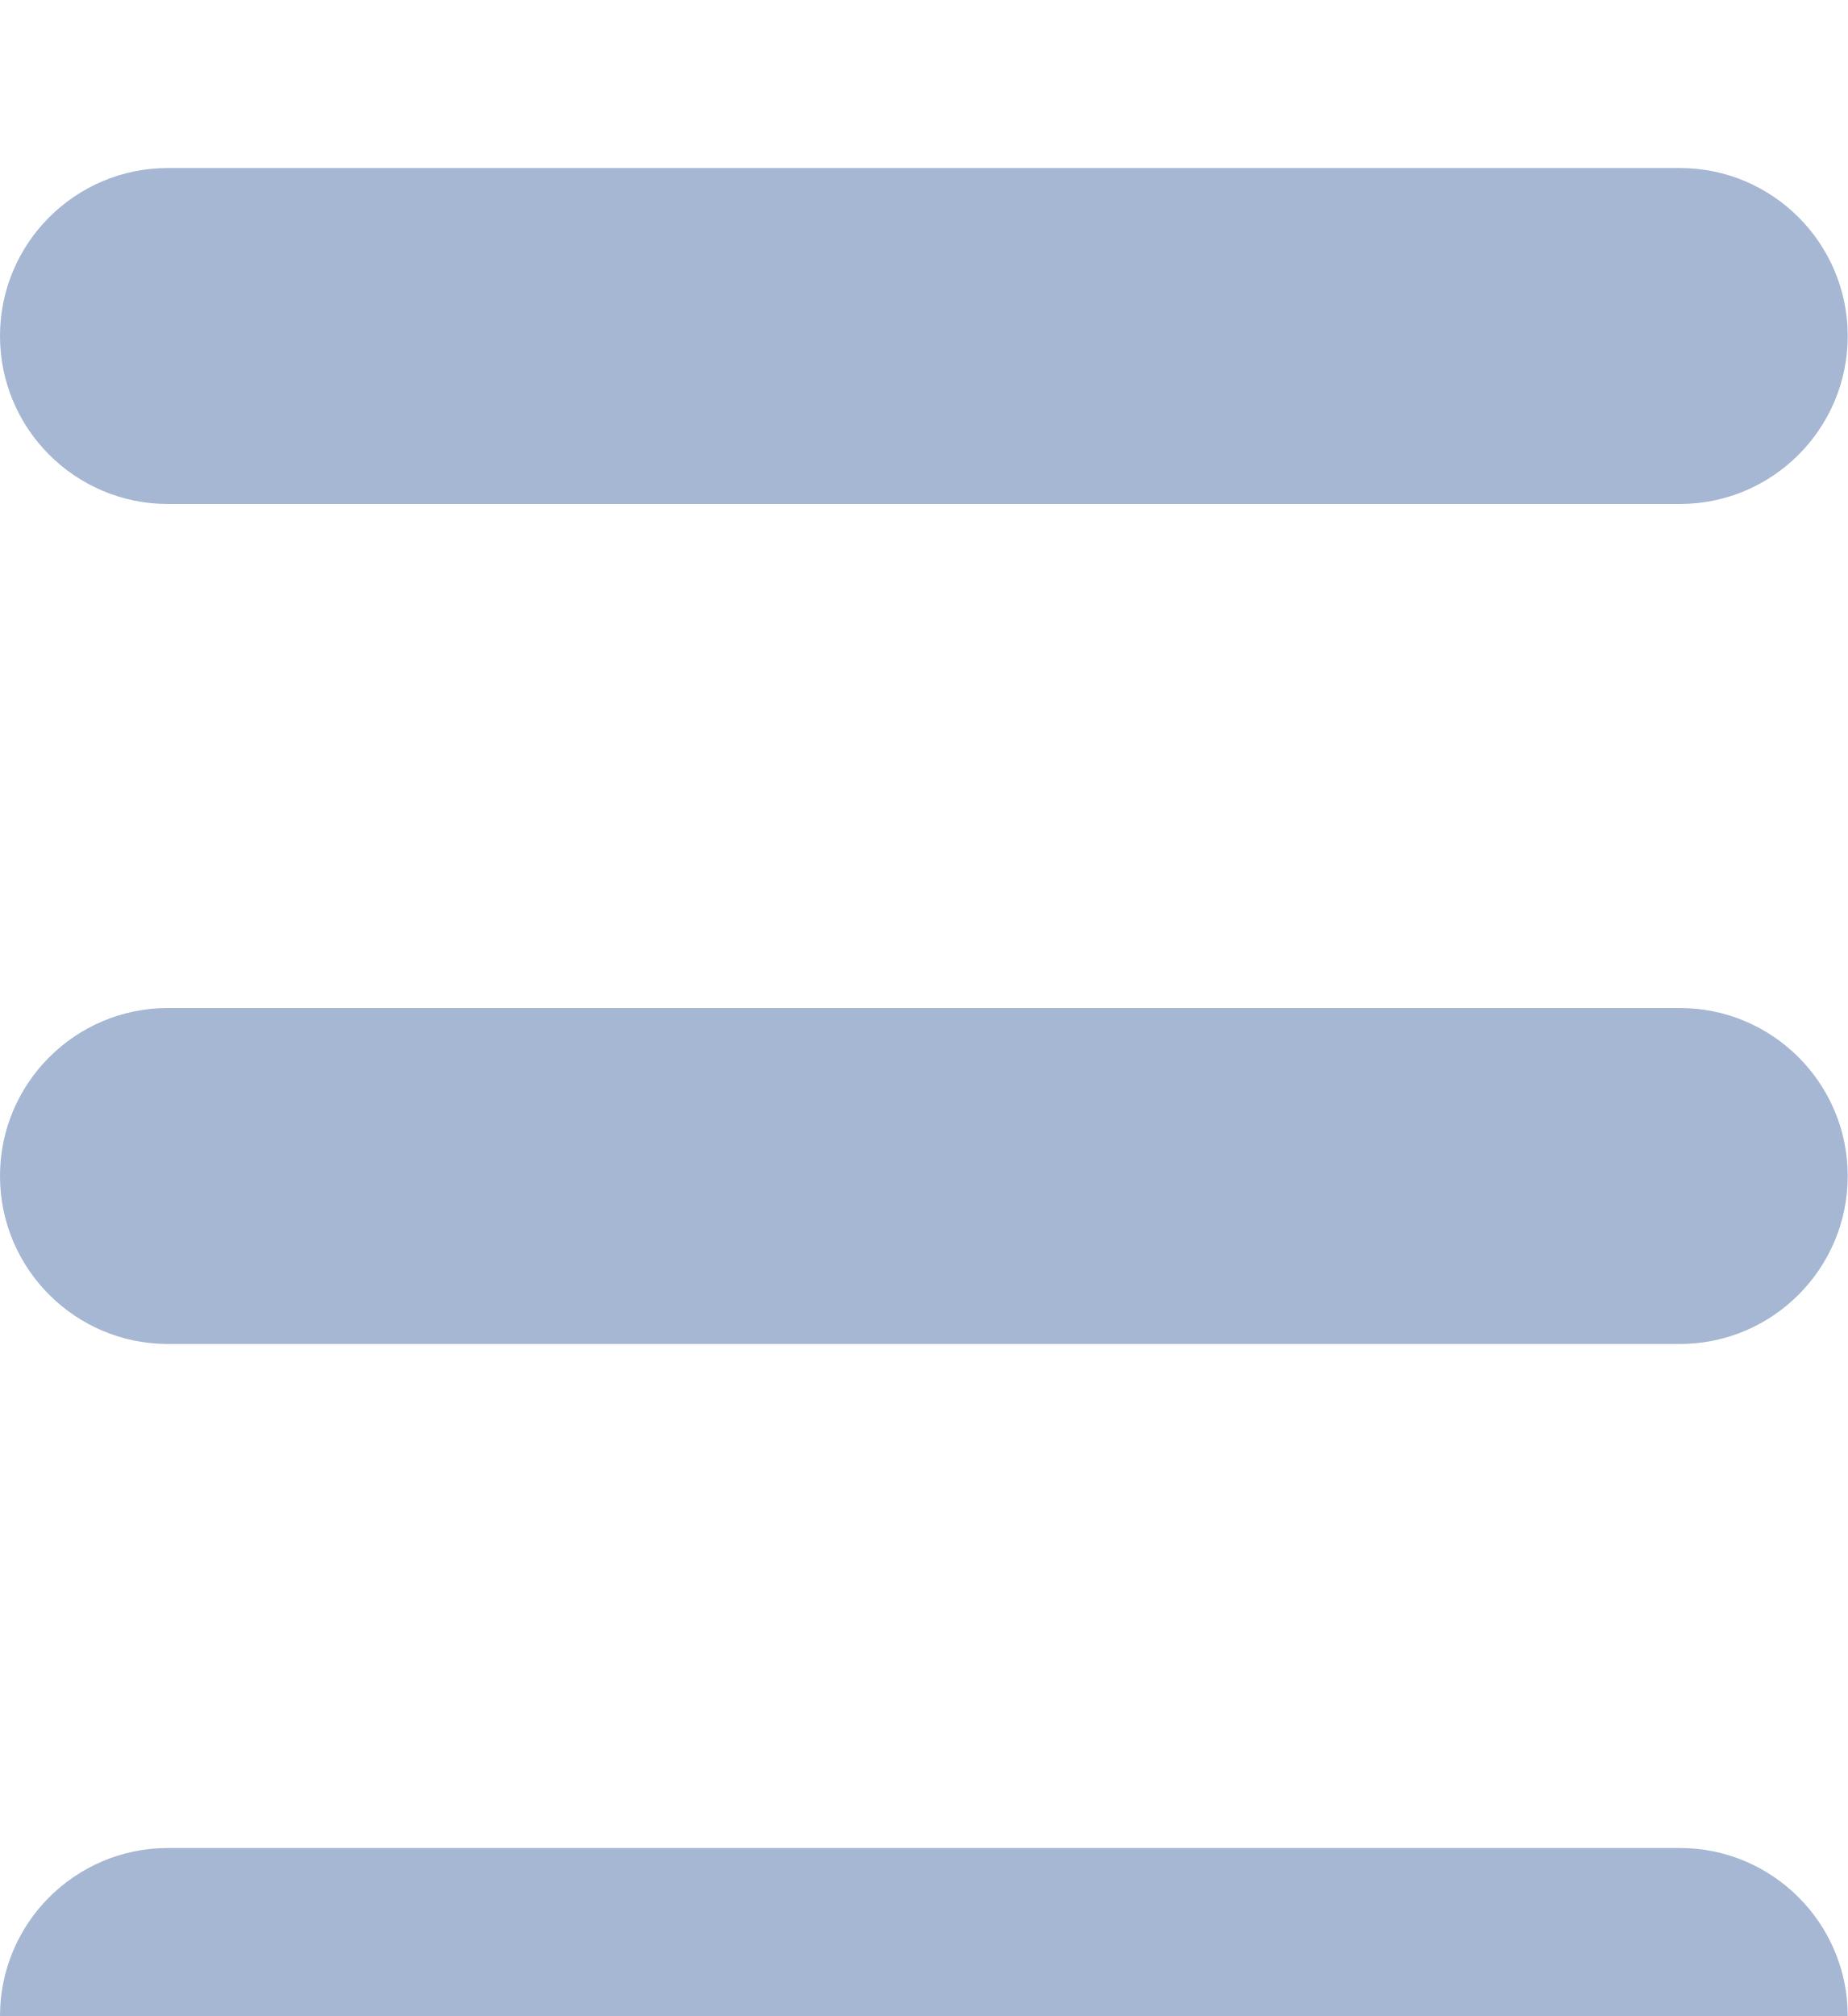
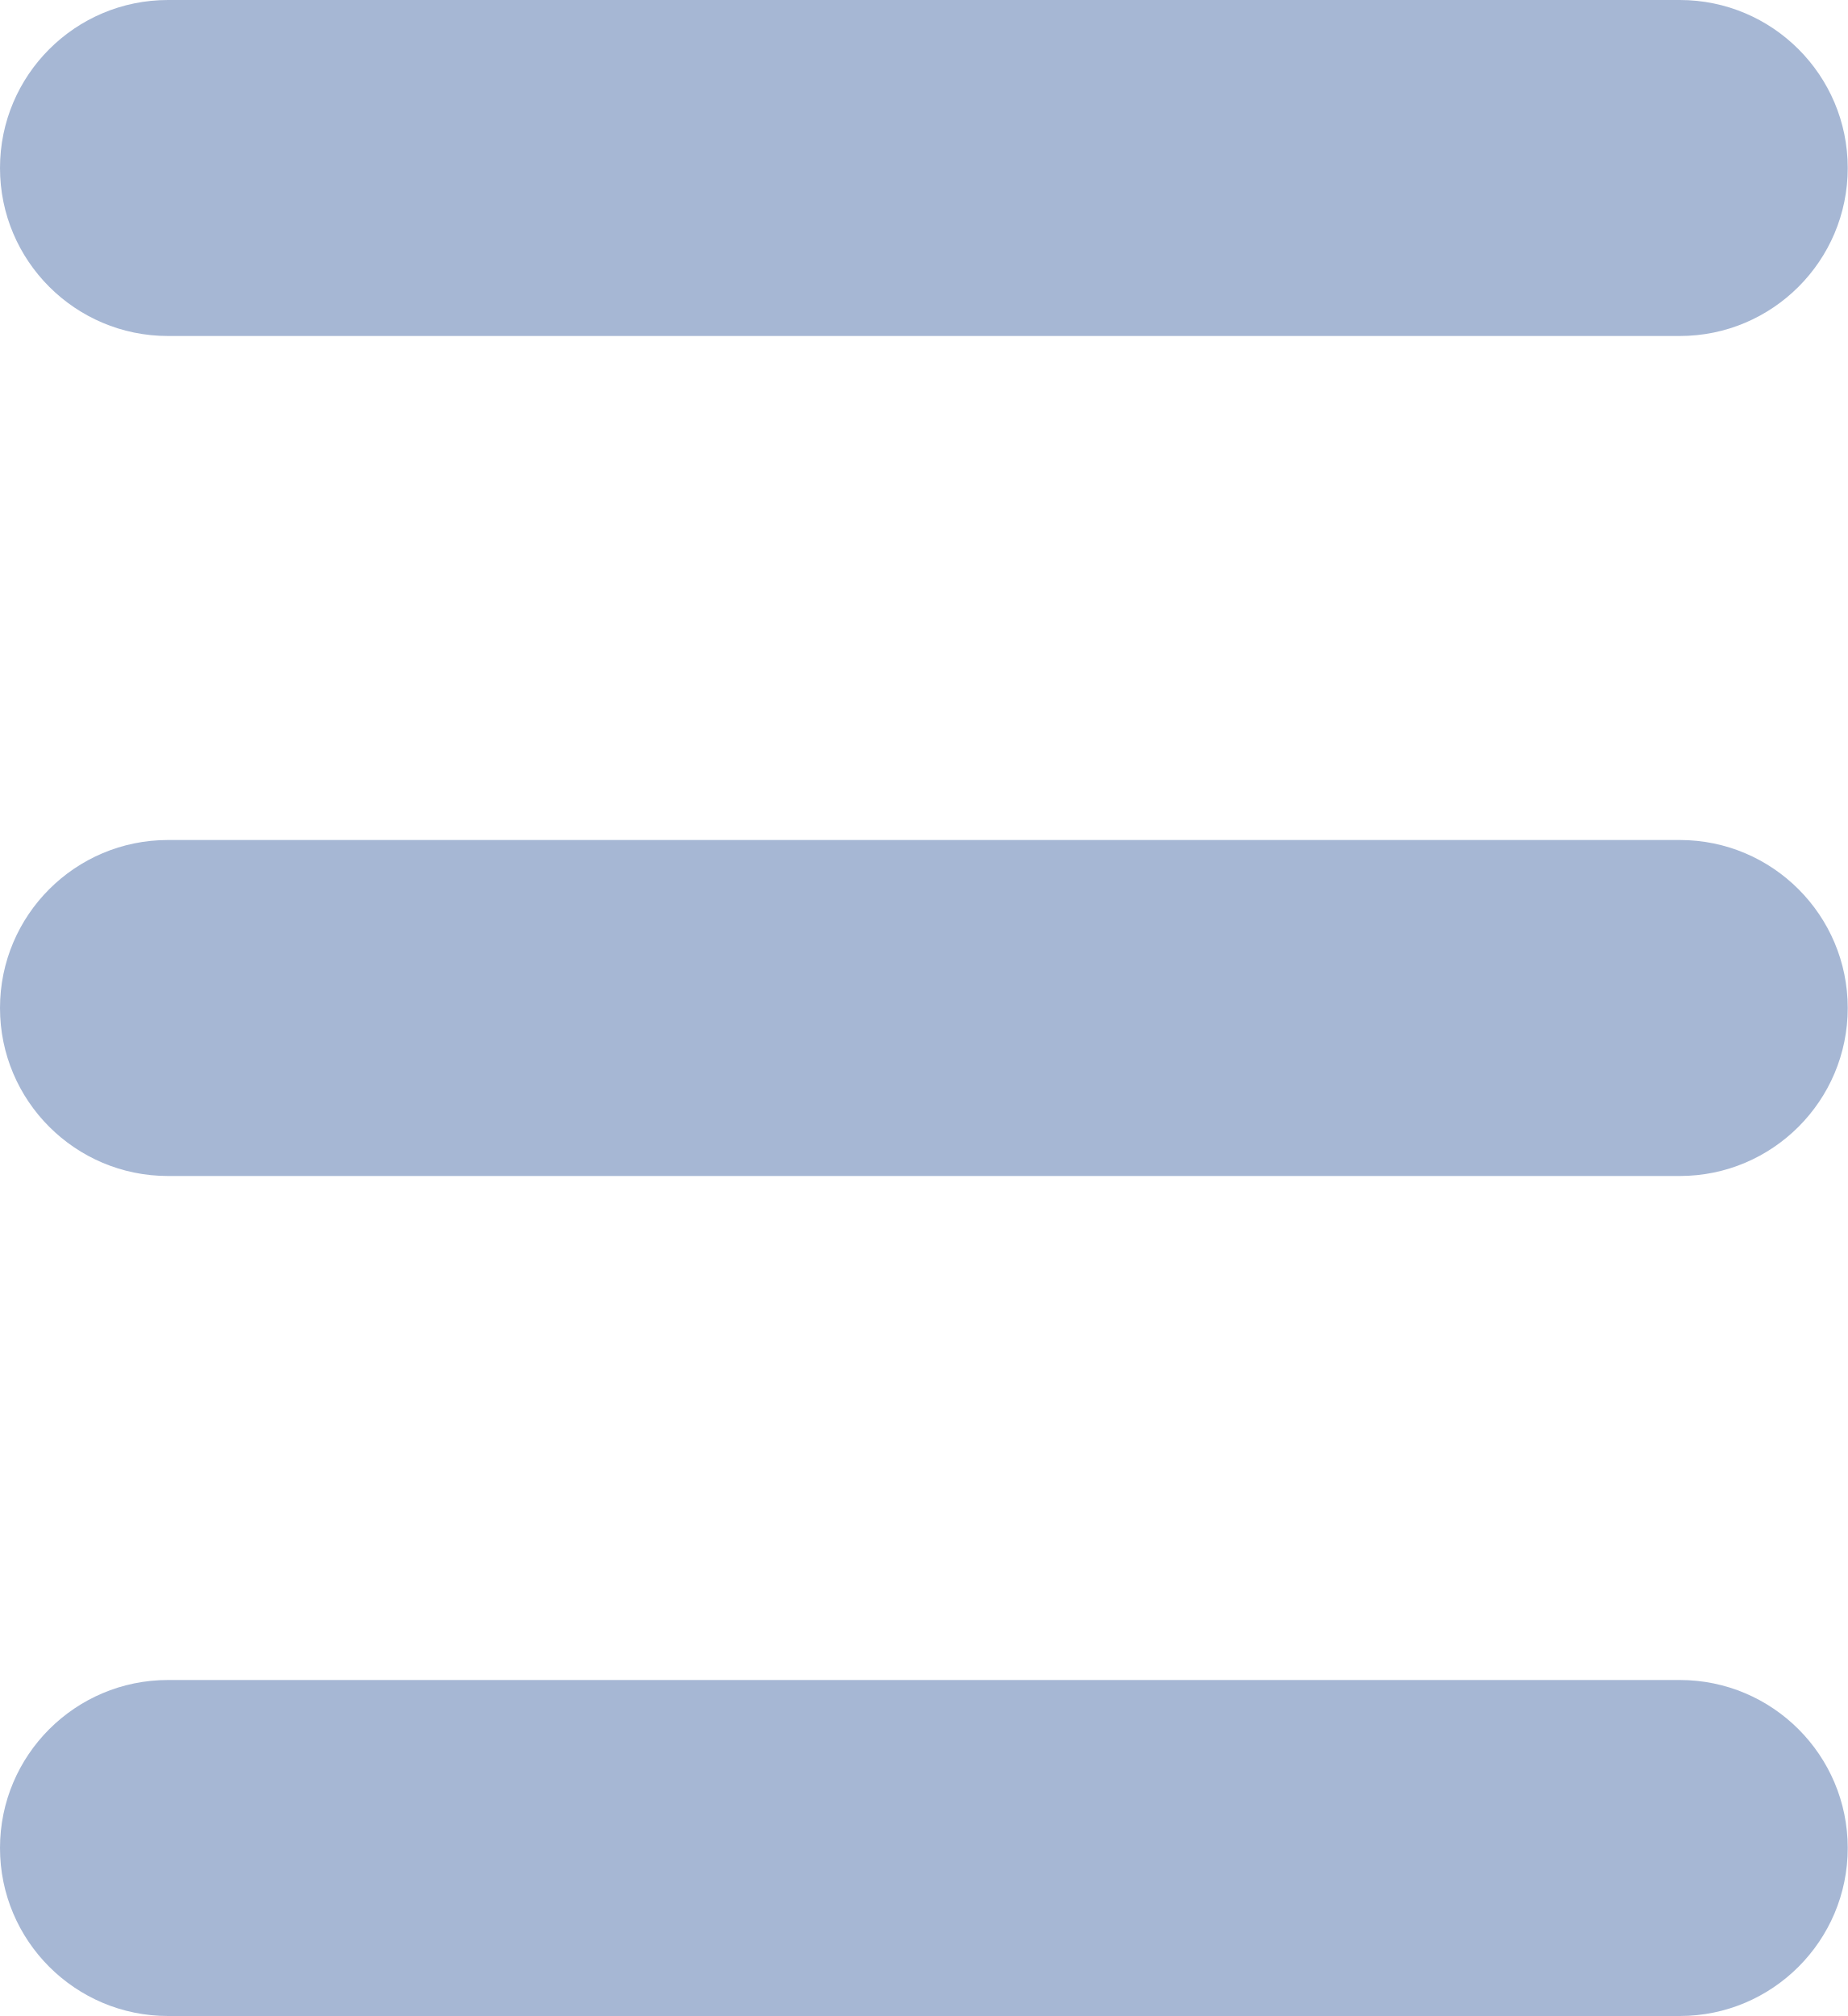
- <svg xmlns="http://www.w3.org/2000/svg" width="11px" height="12px" viewBox="0 0 11 12">
-   <path fill="#A6B7D4" d="M1 1h9c.552 0 1 .448 1 1s-.448 1-1 1H1C.448 3 0 2.552 0 2s.448-1 1-1zm0 5h9c.552 0 1 .448 1 1s-.448 1-1 1H1C.448 8 0 7.552 0 7s.448-1 1-1zm0 5h9c.552 0 1 .448 1 1s-.448 1-1 1H1c-.552 0-1-.448-1-1s.448-1 1-1z" />
+ <svg xmlns="http://www.w3.org/2000/svg" width="100%" height="12px" viewBox="0 0 11 12" version="1.1">
+   <g id="Page-1" stroke="none" stroke-width="1" fill="none" fill-rule="evenodd">
+     <g id="Логистика-Copy-37" transform="translate(-270, -316)" fill="#A6B7D4">
+       <g id="Group-2-Copy-7" transform="translate(254, 222)">
+         <g id="Group-Copy-3" transform="translate(1, 78)">
+           <g id="Group-11" transform="translate(15, 15)">
+             <path d="M1,1 L10,1 C10.552,1 11,1.448 11,2 C11,2.552 10.552,3 10,3 L1,3 C0.448,3 5.11724585e-16,2.552 0,2 C-6.76353751e-17,1.448 0.448,1 1,1 Z M1,6 L10,6 C10.552,6 11,6.448 11,7 C11,7.552 10.552,8 10,8 L1,8 C0.448,8 5.11724585e-16,7.552 0,7 C-6.76353751e-17,6.448 0.448,6 1,6 Z M1,11 L10,11 C10.552,11 11,11.448 11,12 C11,12.552 10.552,13 10,13 L1,13 C0.448,13 5.11724585e-16,12.552 0,12 C-6.76353751e-17,11.448 0.448,11 1,11 Z" id="Combined-Shape" />
+           </g>
+         </g>
+       </g>
+     </g>
+   </g>
</svg>
